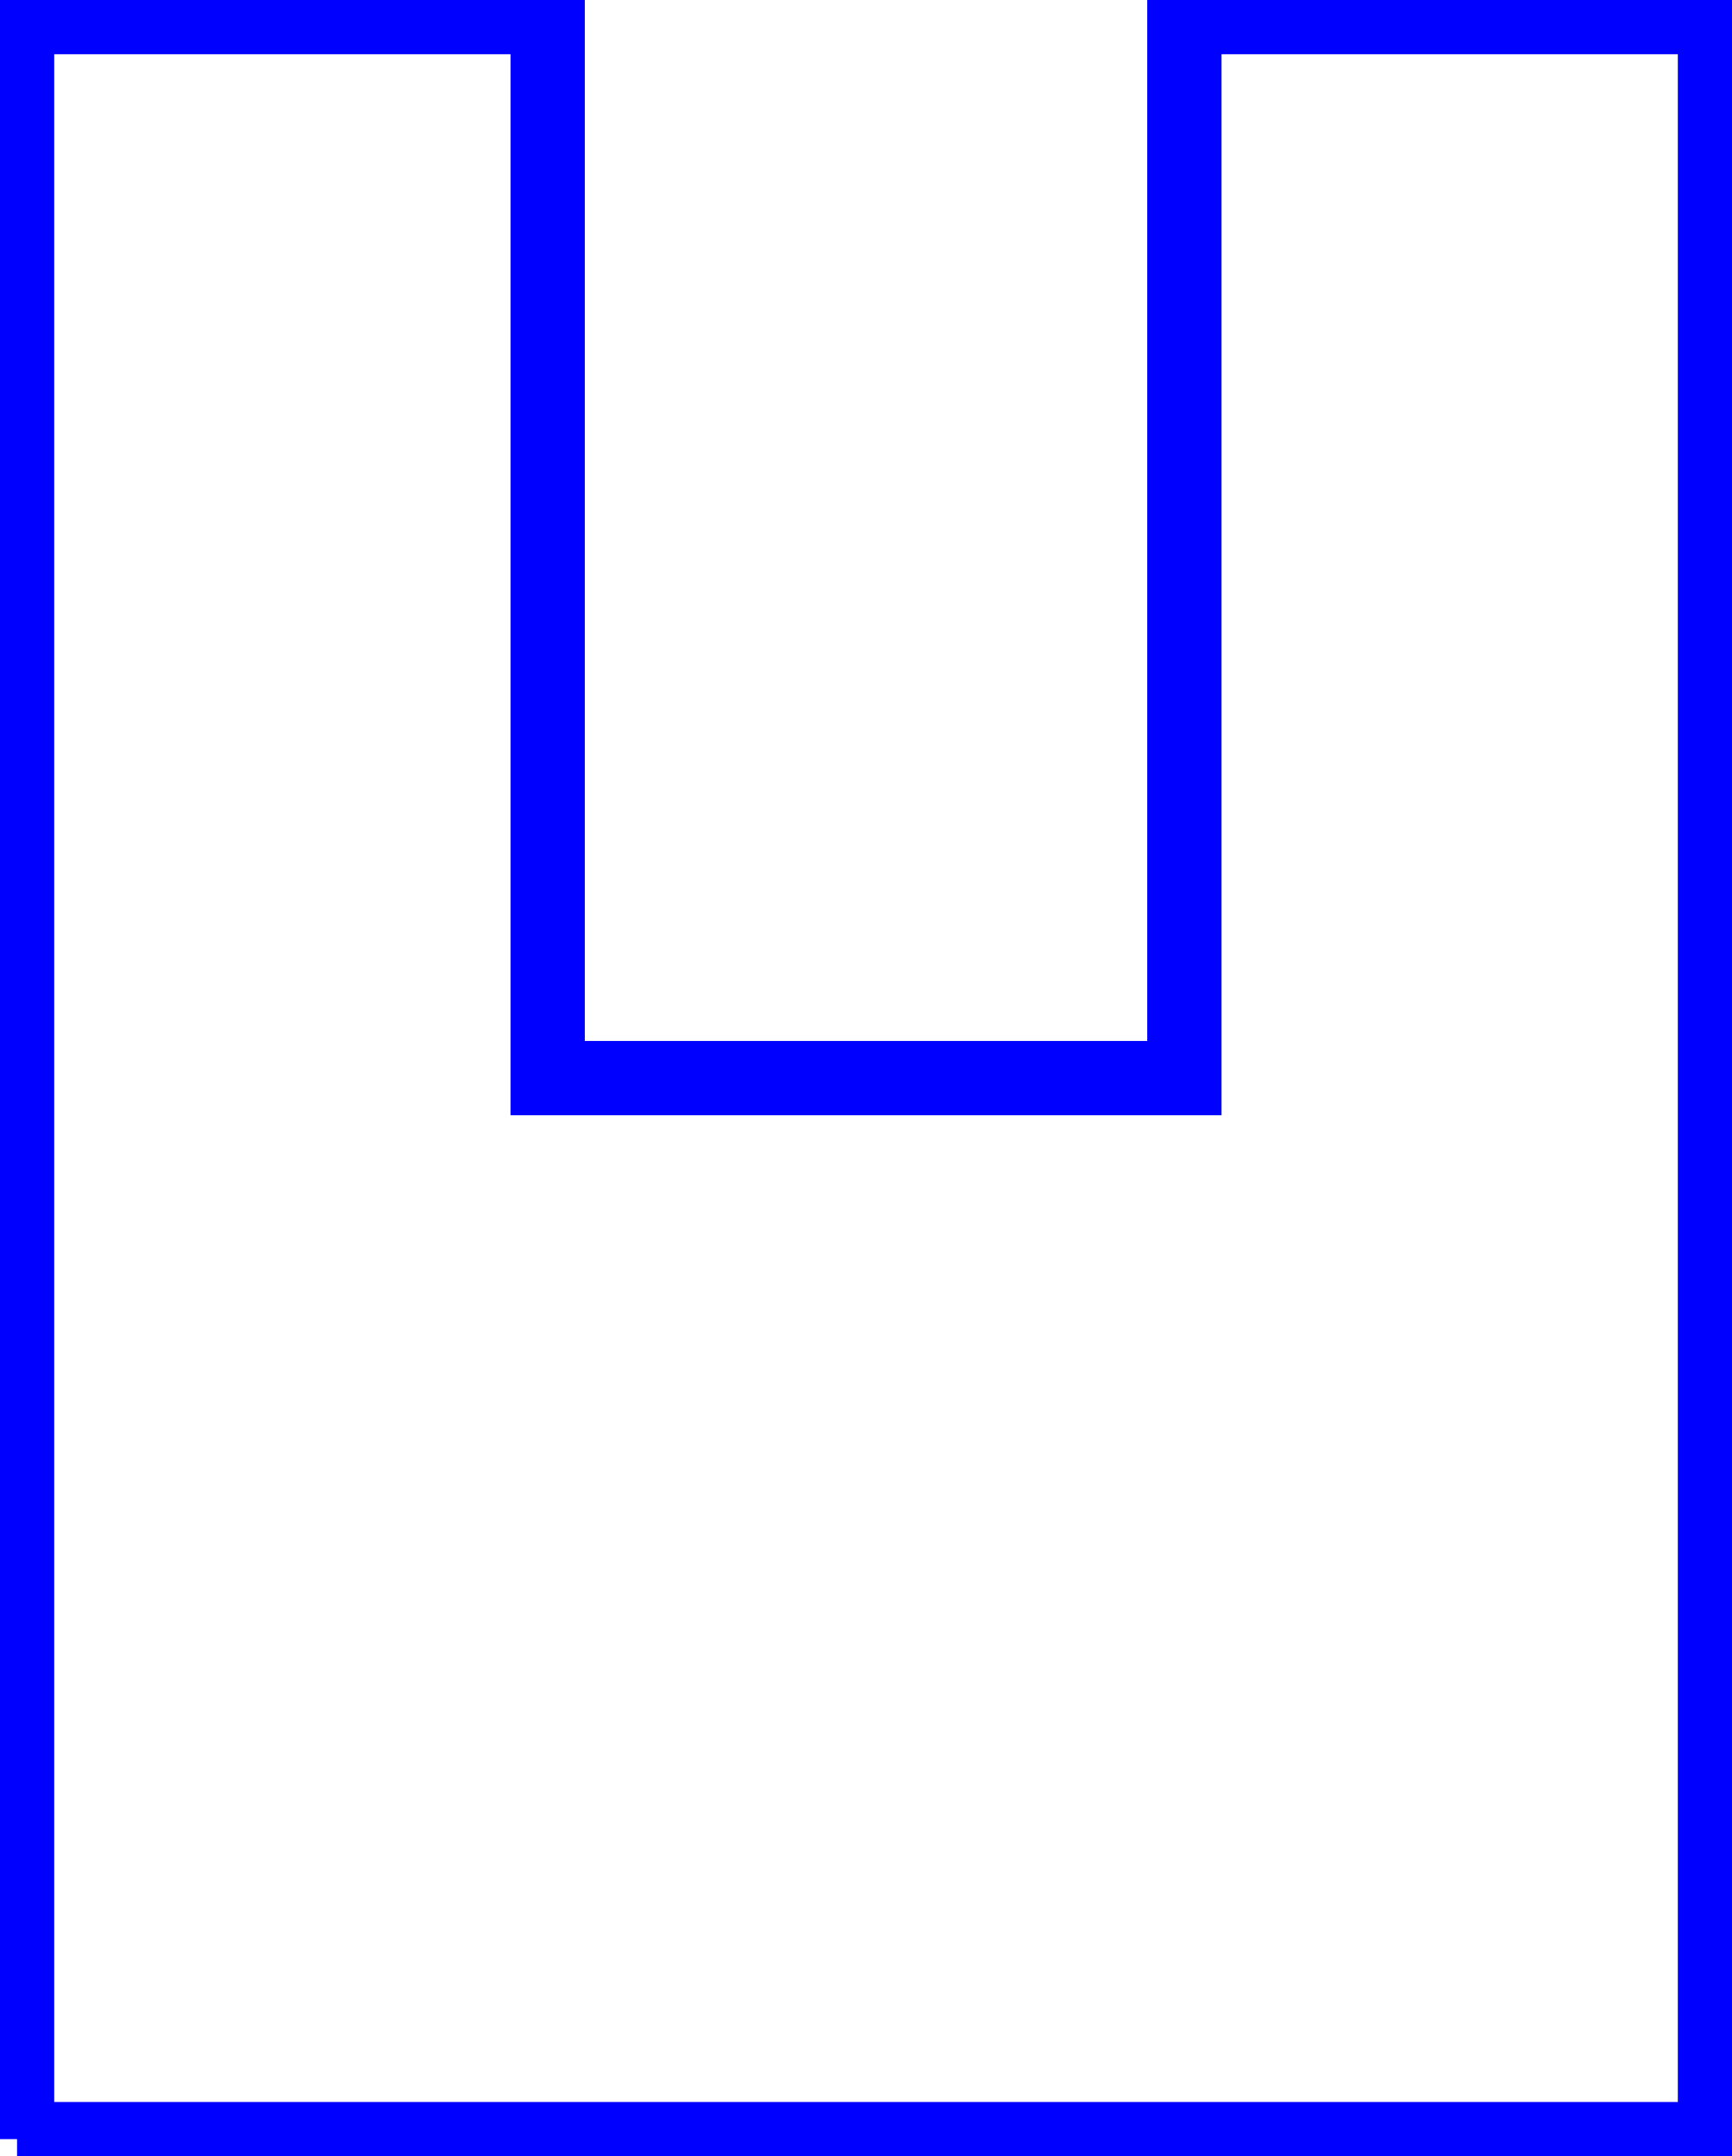
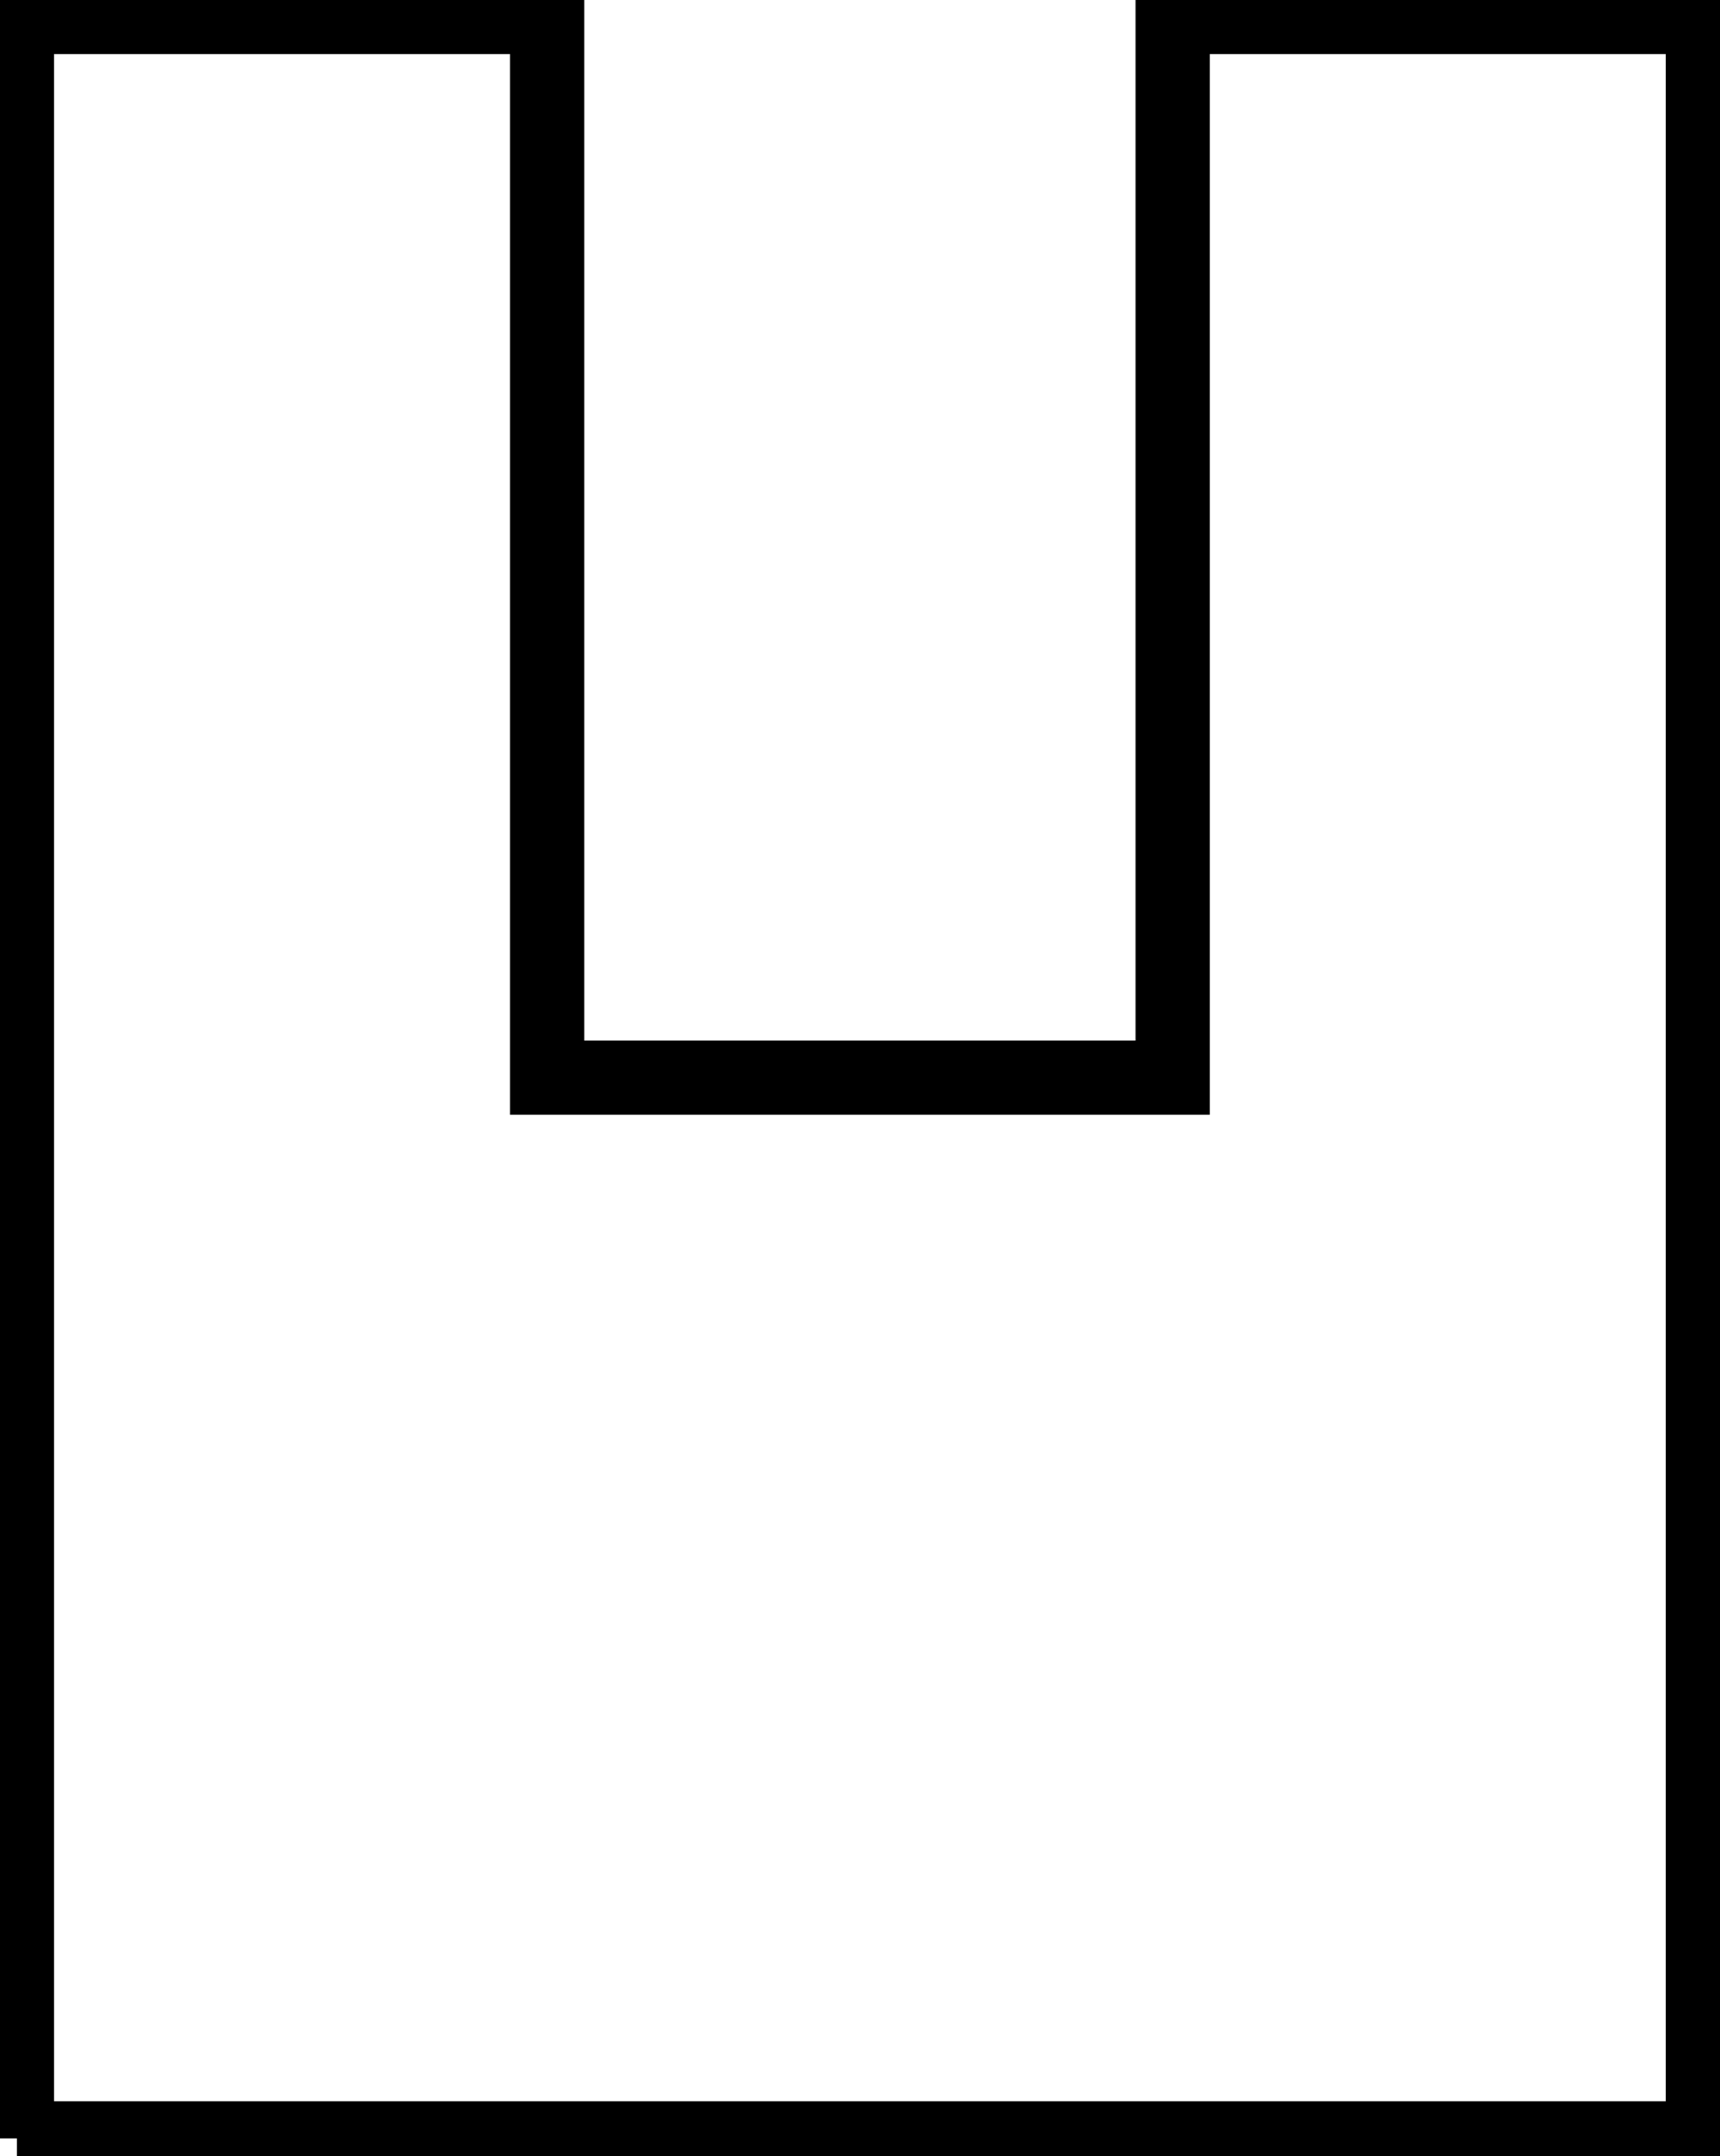
- <svg xmlns="http://www.w3.org/2000/svg" width="8.16mm" height="10.16mm" viewBox="0 0 8.16 10.16" version="1.1" id="svg4335">
-   <defs id="defs4343" />
-   <g id="Sketch005" transform="translate(-10.52665,23.57449) scale(1,-1)">
-     <path id="Sketch005_w0000" d="M 10.607 13.494 L 18.607 13.494 L 18.607 23.494 L 16.107 23.494 L 16.107 18.494 L 13.107 18.494 L 13.107 23.494 L 10.607 23.494 L 10.607 13.494 " stroke="#000000" stroke-width="0.35 px" style="stroke-width:0.35;stroke-miterlimit:4;stroke-dasharray:none;fill:none;fill-rule:evenodd;stroke:#0000ff;stroke-opacity:1" />
+ <svg xmlns="http://www.w3.org/2000/svg" width="8.109mm" height="10.159mm" viewBox="0 0 8.109 10.159" version="1.1">
+   <g id="Sketch005" transform="translate(-10.52715,23.57399) scale(1,-1)">
+     <path id="Sketch005_w0000" d="M 10.607 13.494 L 18.557 13.494 L 18.557 23.494 L 16.057 23.494 L 16.057 18.494 L 13.107 18.494 L 13.107 23.494 L 10.607 23.494 L 10.607 13.494 " stroke="#000000" stroke-width="0.35 px" style="stroke-width:0.35;stroke-miterlimit:4;stroke-dasharray:none;fill:none;fill-rule: evenodd " />
  </g>
</svg>
